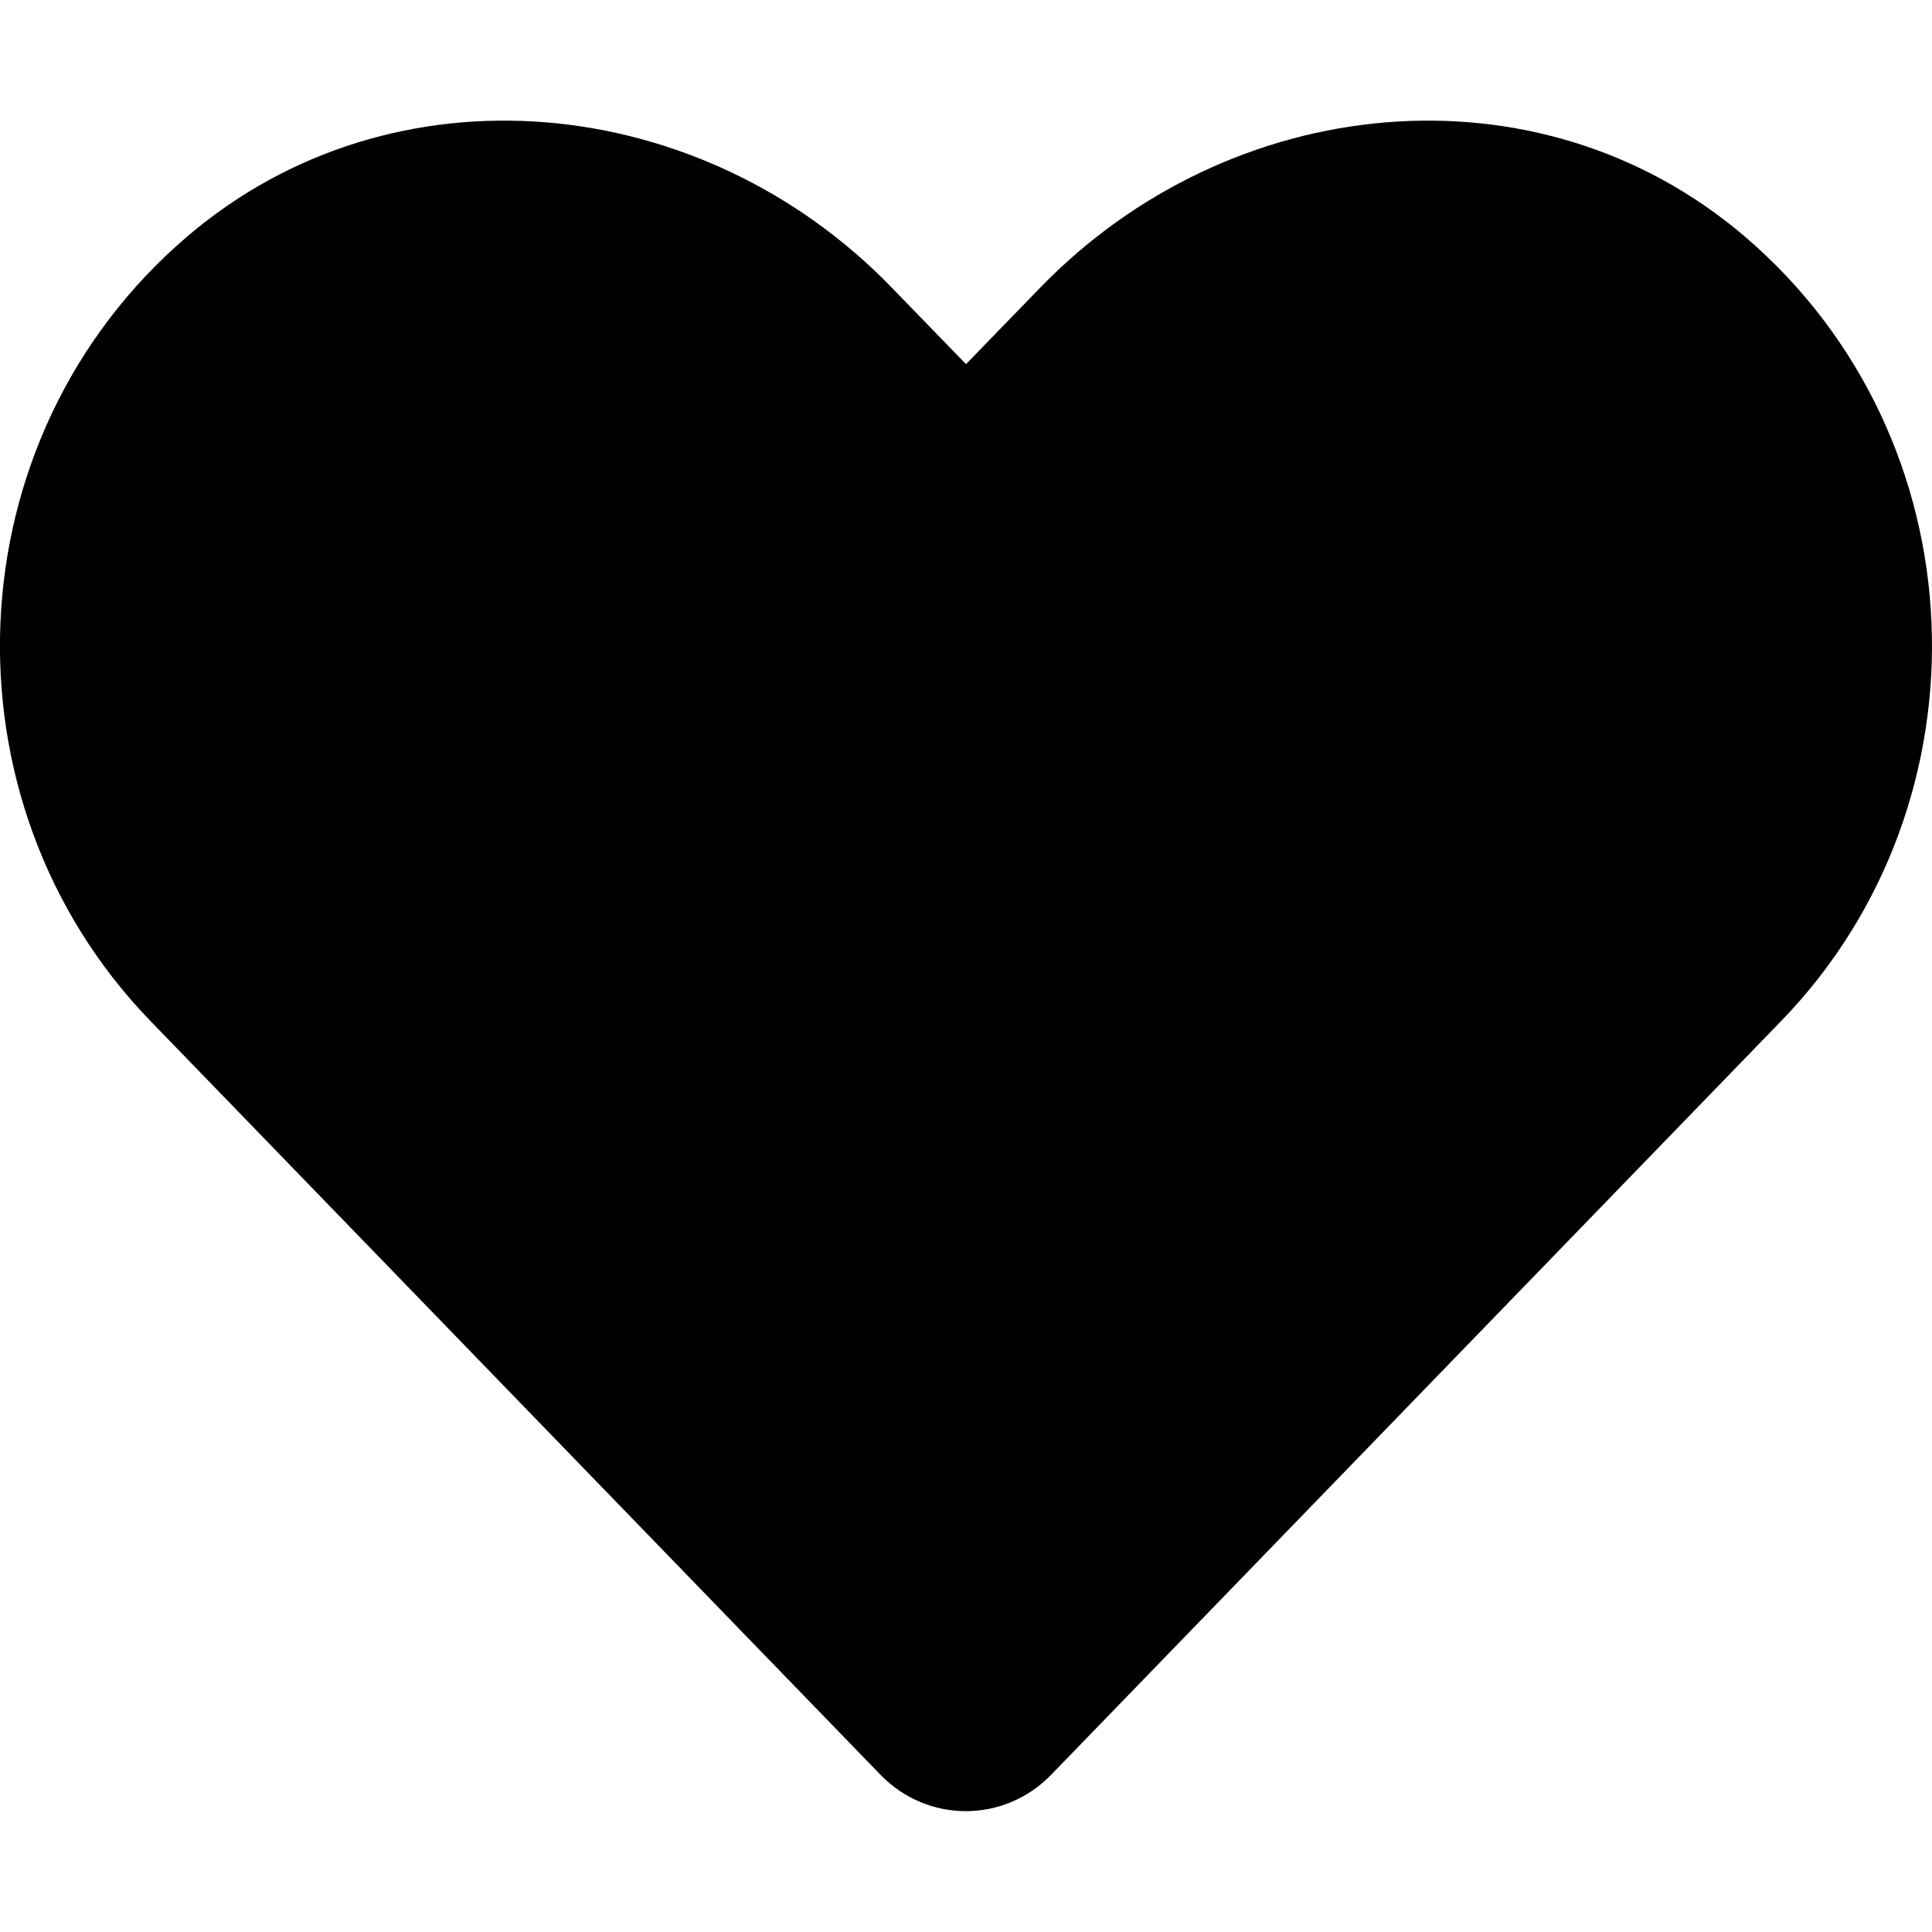
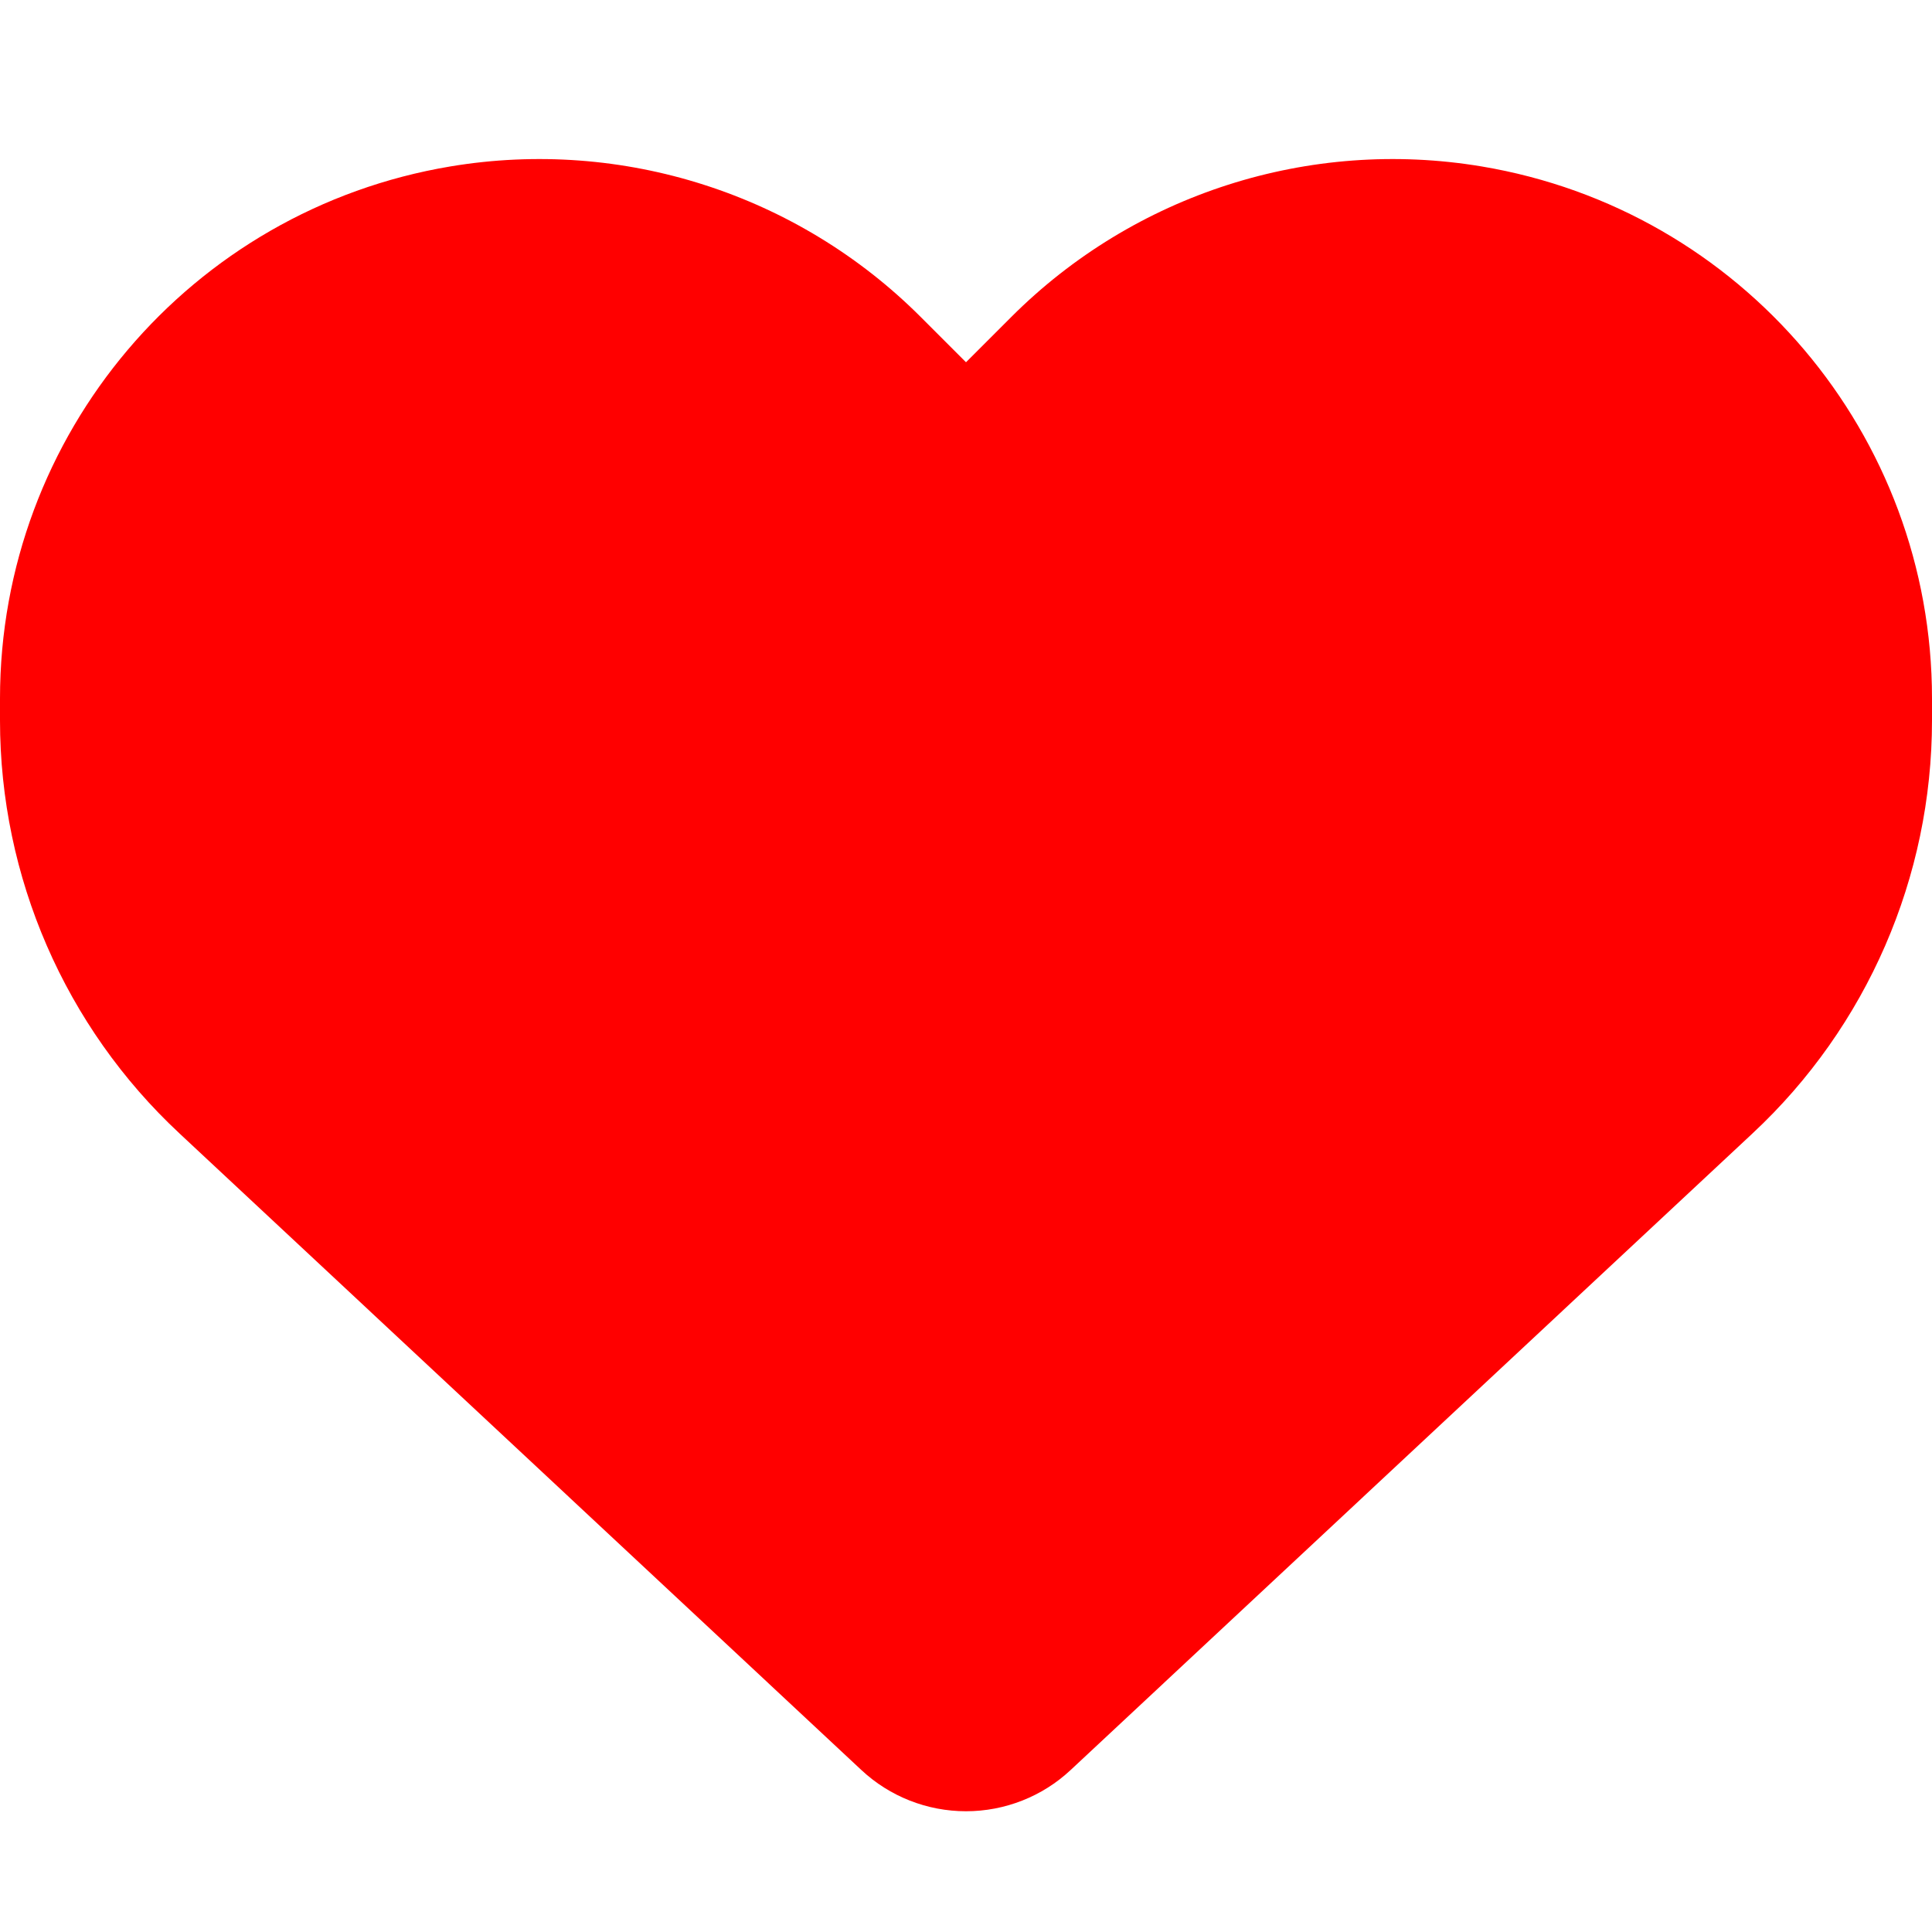
<svg xmlns="http://www.w3.org/2000/svg" viewBox="0 0 512 512">
-   <path d="M462.3 62.6C407.5 15.9 326 24.3 275.7 76.2L256 96.5l-19.7-20.3C186.1 24.3 104.5 15.9 49.7 62.6c-62.8 53.6-66.1 149.8-9.9 207.9l193.5 199.8c12.5 12.9 32.8 12.9 45.3 0l193.5-199.8c56.3-58.1 53-154.3-9.8-207.9z" />
+   <path fill="#ff0000" d="M47.6 300.4L228.3 469.1c7.5 7 17.4 10.9 27.7 10.9s20.2-3.9 27.7-10.9L464.4 300.4c30.4-28.3 47.6-68 47.6-109.5v-5.8c0-69.9-50.5-129.5-119.4-141C347 36.5 300.6 51.4 268 84L256 96 244 84c-32.6-32.6-79-47.5-124.6-39.9C50.5 55.6 0 115.2 0 185.1v5.8c0 41.5 17.2 81.2 47.6 109.5z" />
</svg>
